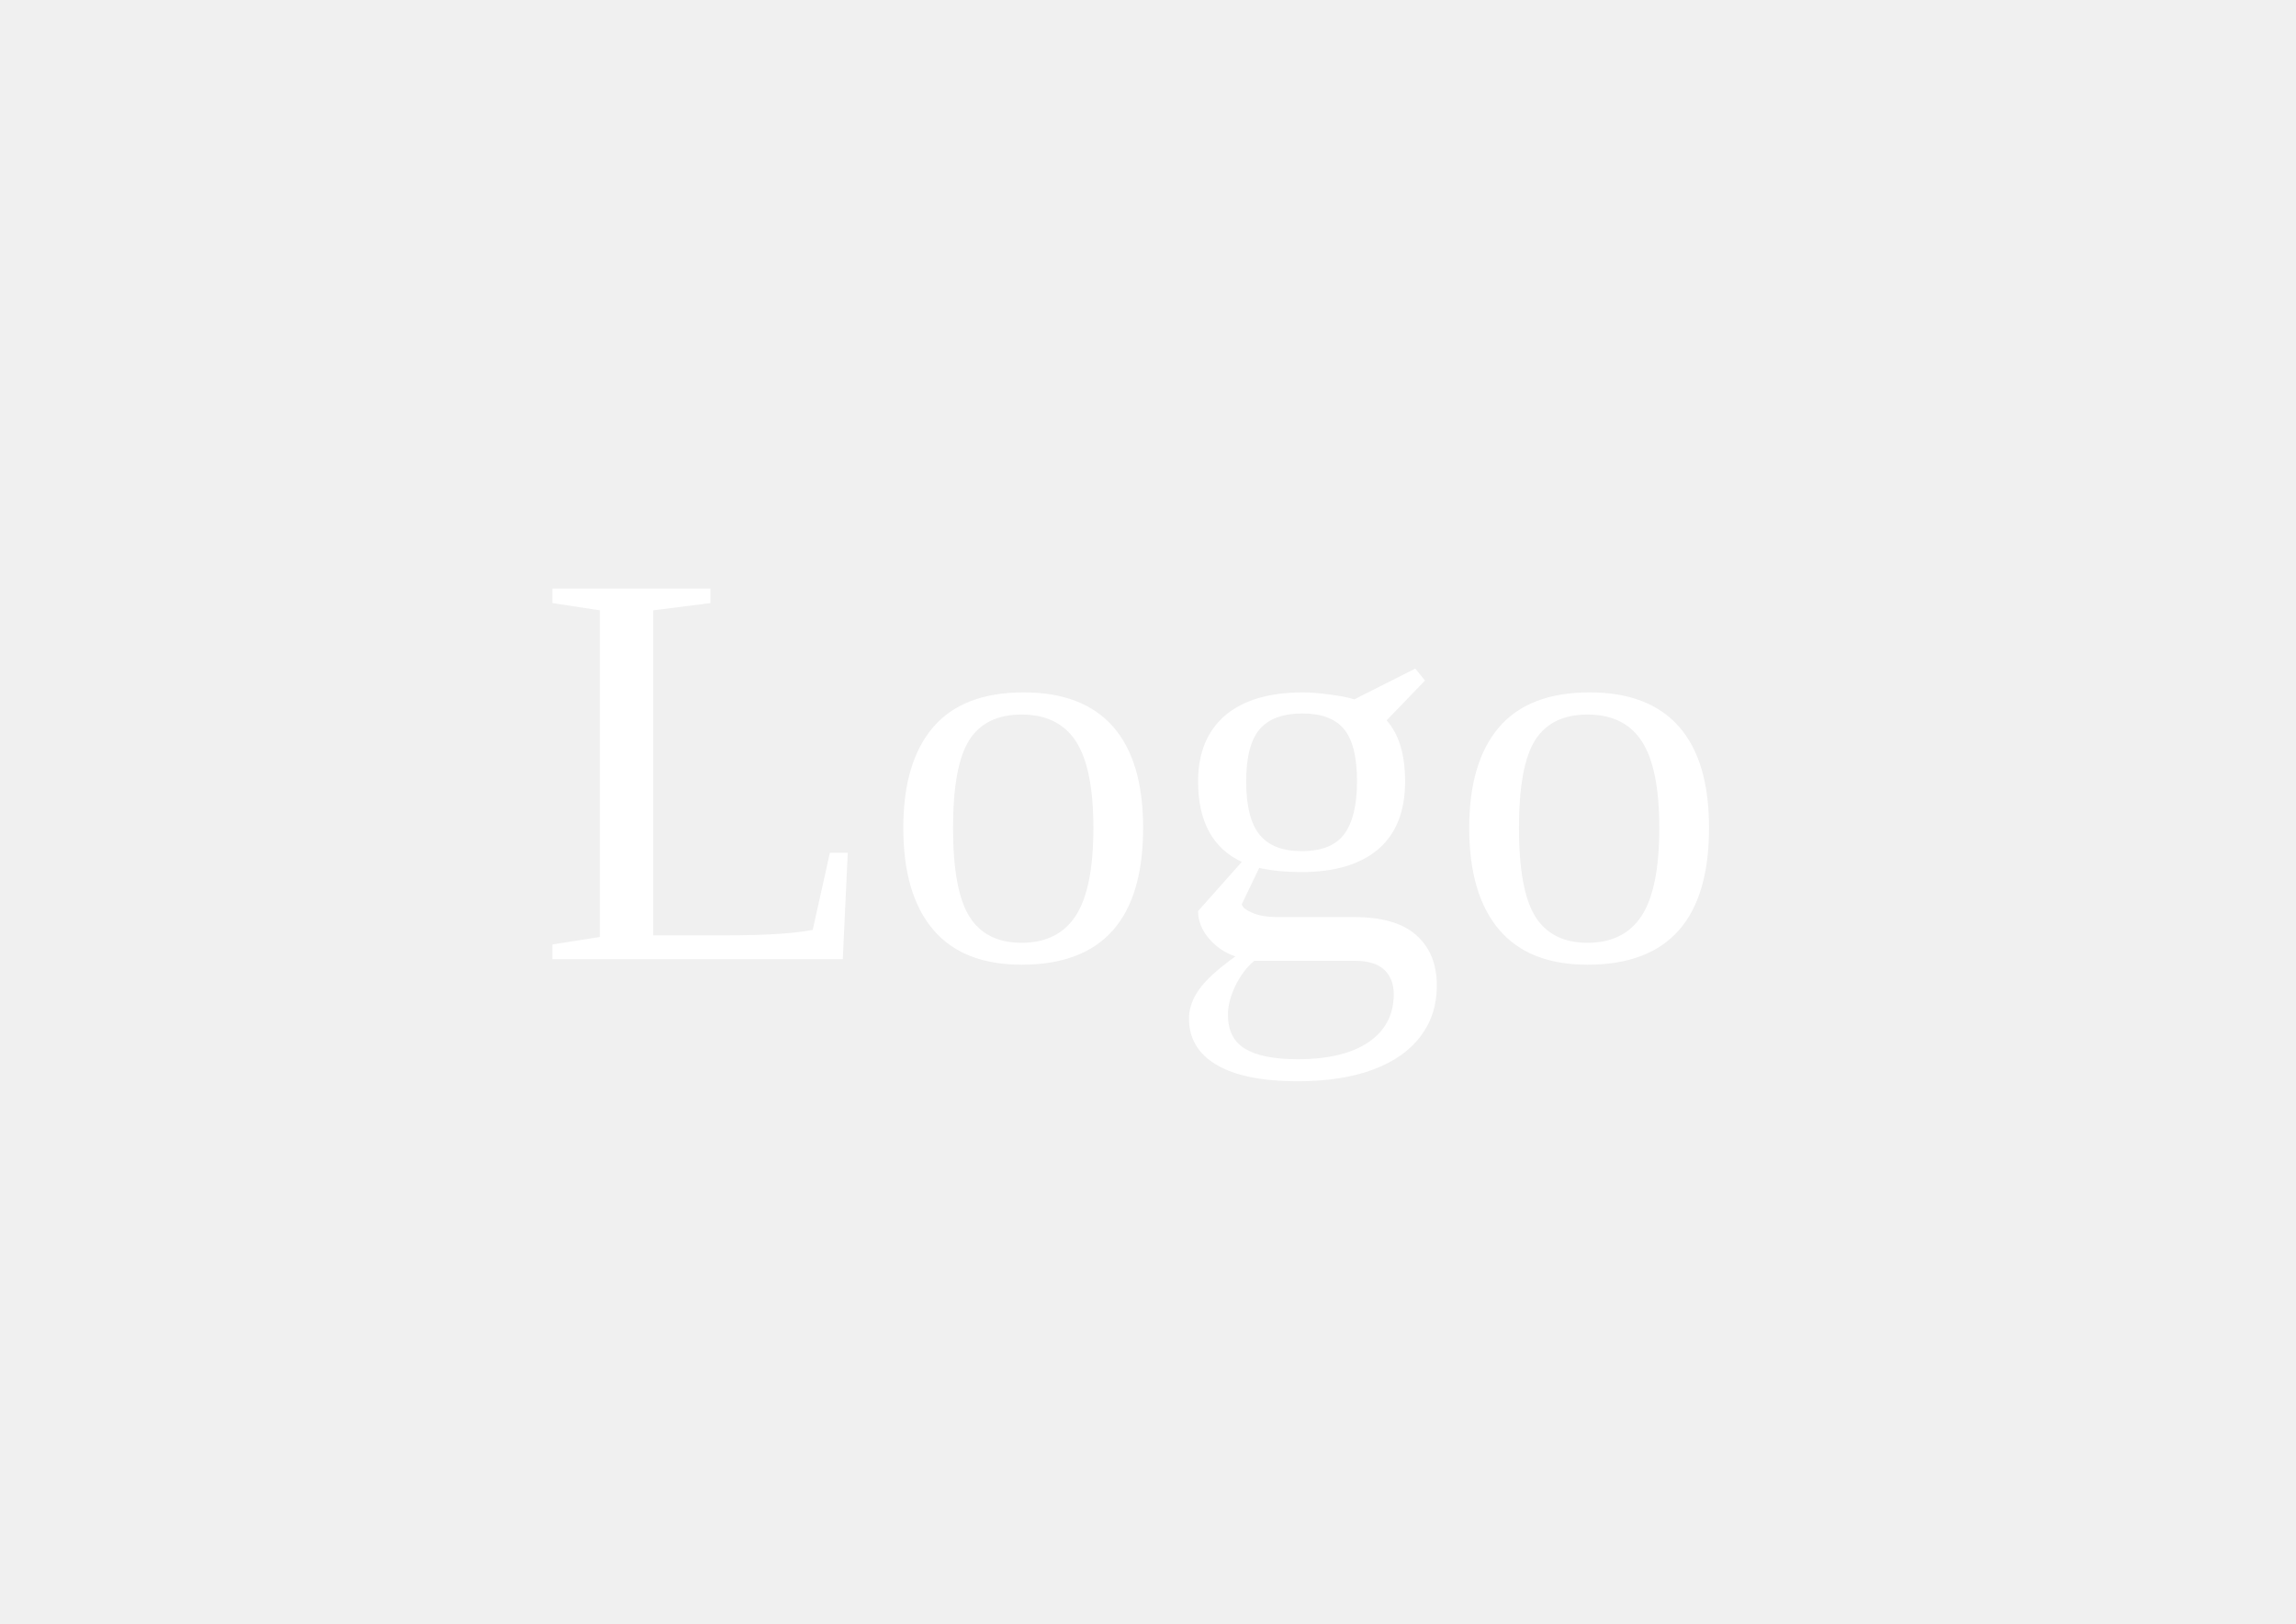
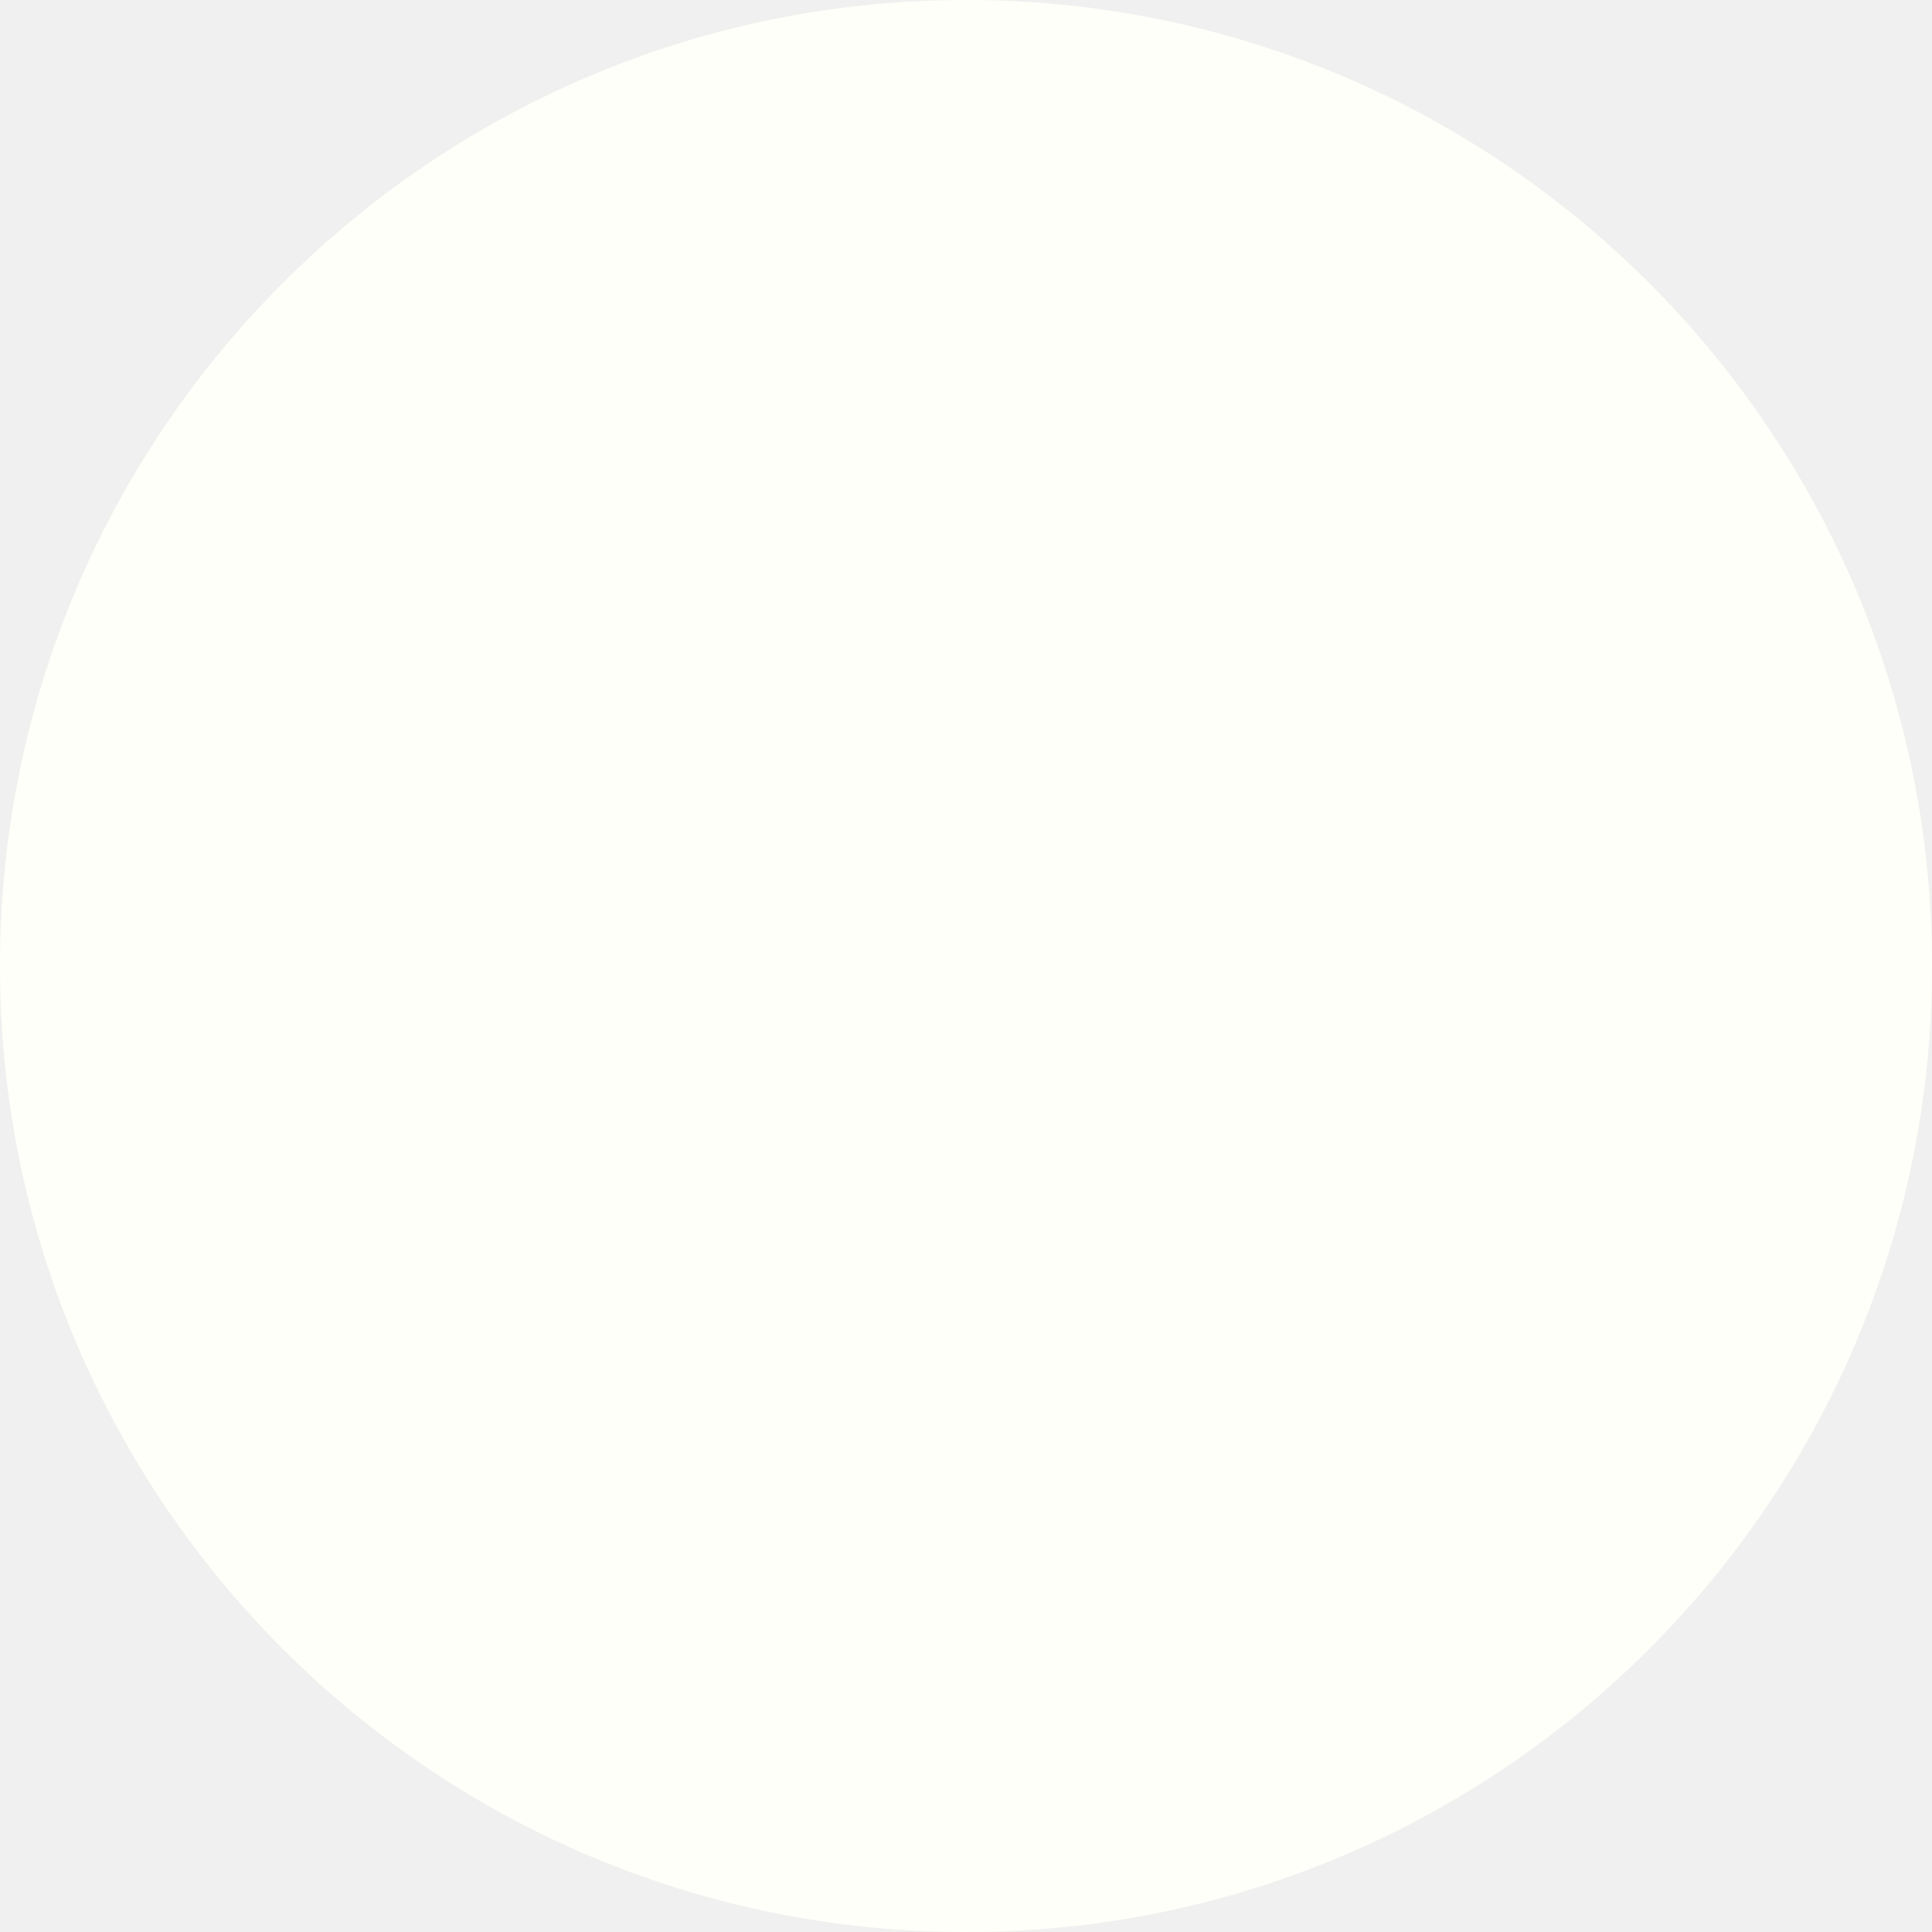
- <svg xmlns="http://www.w3.org/2000/svg" width="297mm" height="210mm" viewBox="0 0 297 210" version="1.1" id="svg256">
+ <svg xmlns="http://www.w3.org/2000/svg" width="48" height="48" viewBox="0 0 12.7 12.7" version="1.1" id="svg256">
  <defs id="defs253">
    <rect x="147.45" y="308.305" width="184.751" height="95.747" id="rect431" />
  </defs>
  <g id="layer1">
-     <text xml:space="preserve" transform="matrix(0.9804051,0,0,0.9804051,-78.17261,-244.9978)" id="text429" style="font-size:74.667px;text-align:center;white-space:pre;shape-inside:url(#rect431);display:inline;fill:#ffffff;stroke-width:3.78">
-       <tspan x="150.466" y="376.425" id="tspan300">Logo</tspan>
-     </text>
+     <circle style="fill:#fffff9;stroke-width:1.076;fill-opacity:1" id="path710" cx="6.35" cy="6.35" r="6.35" />
  </g>
</svg>
